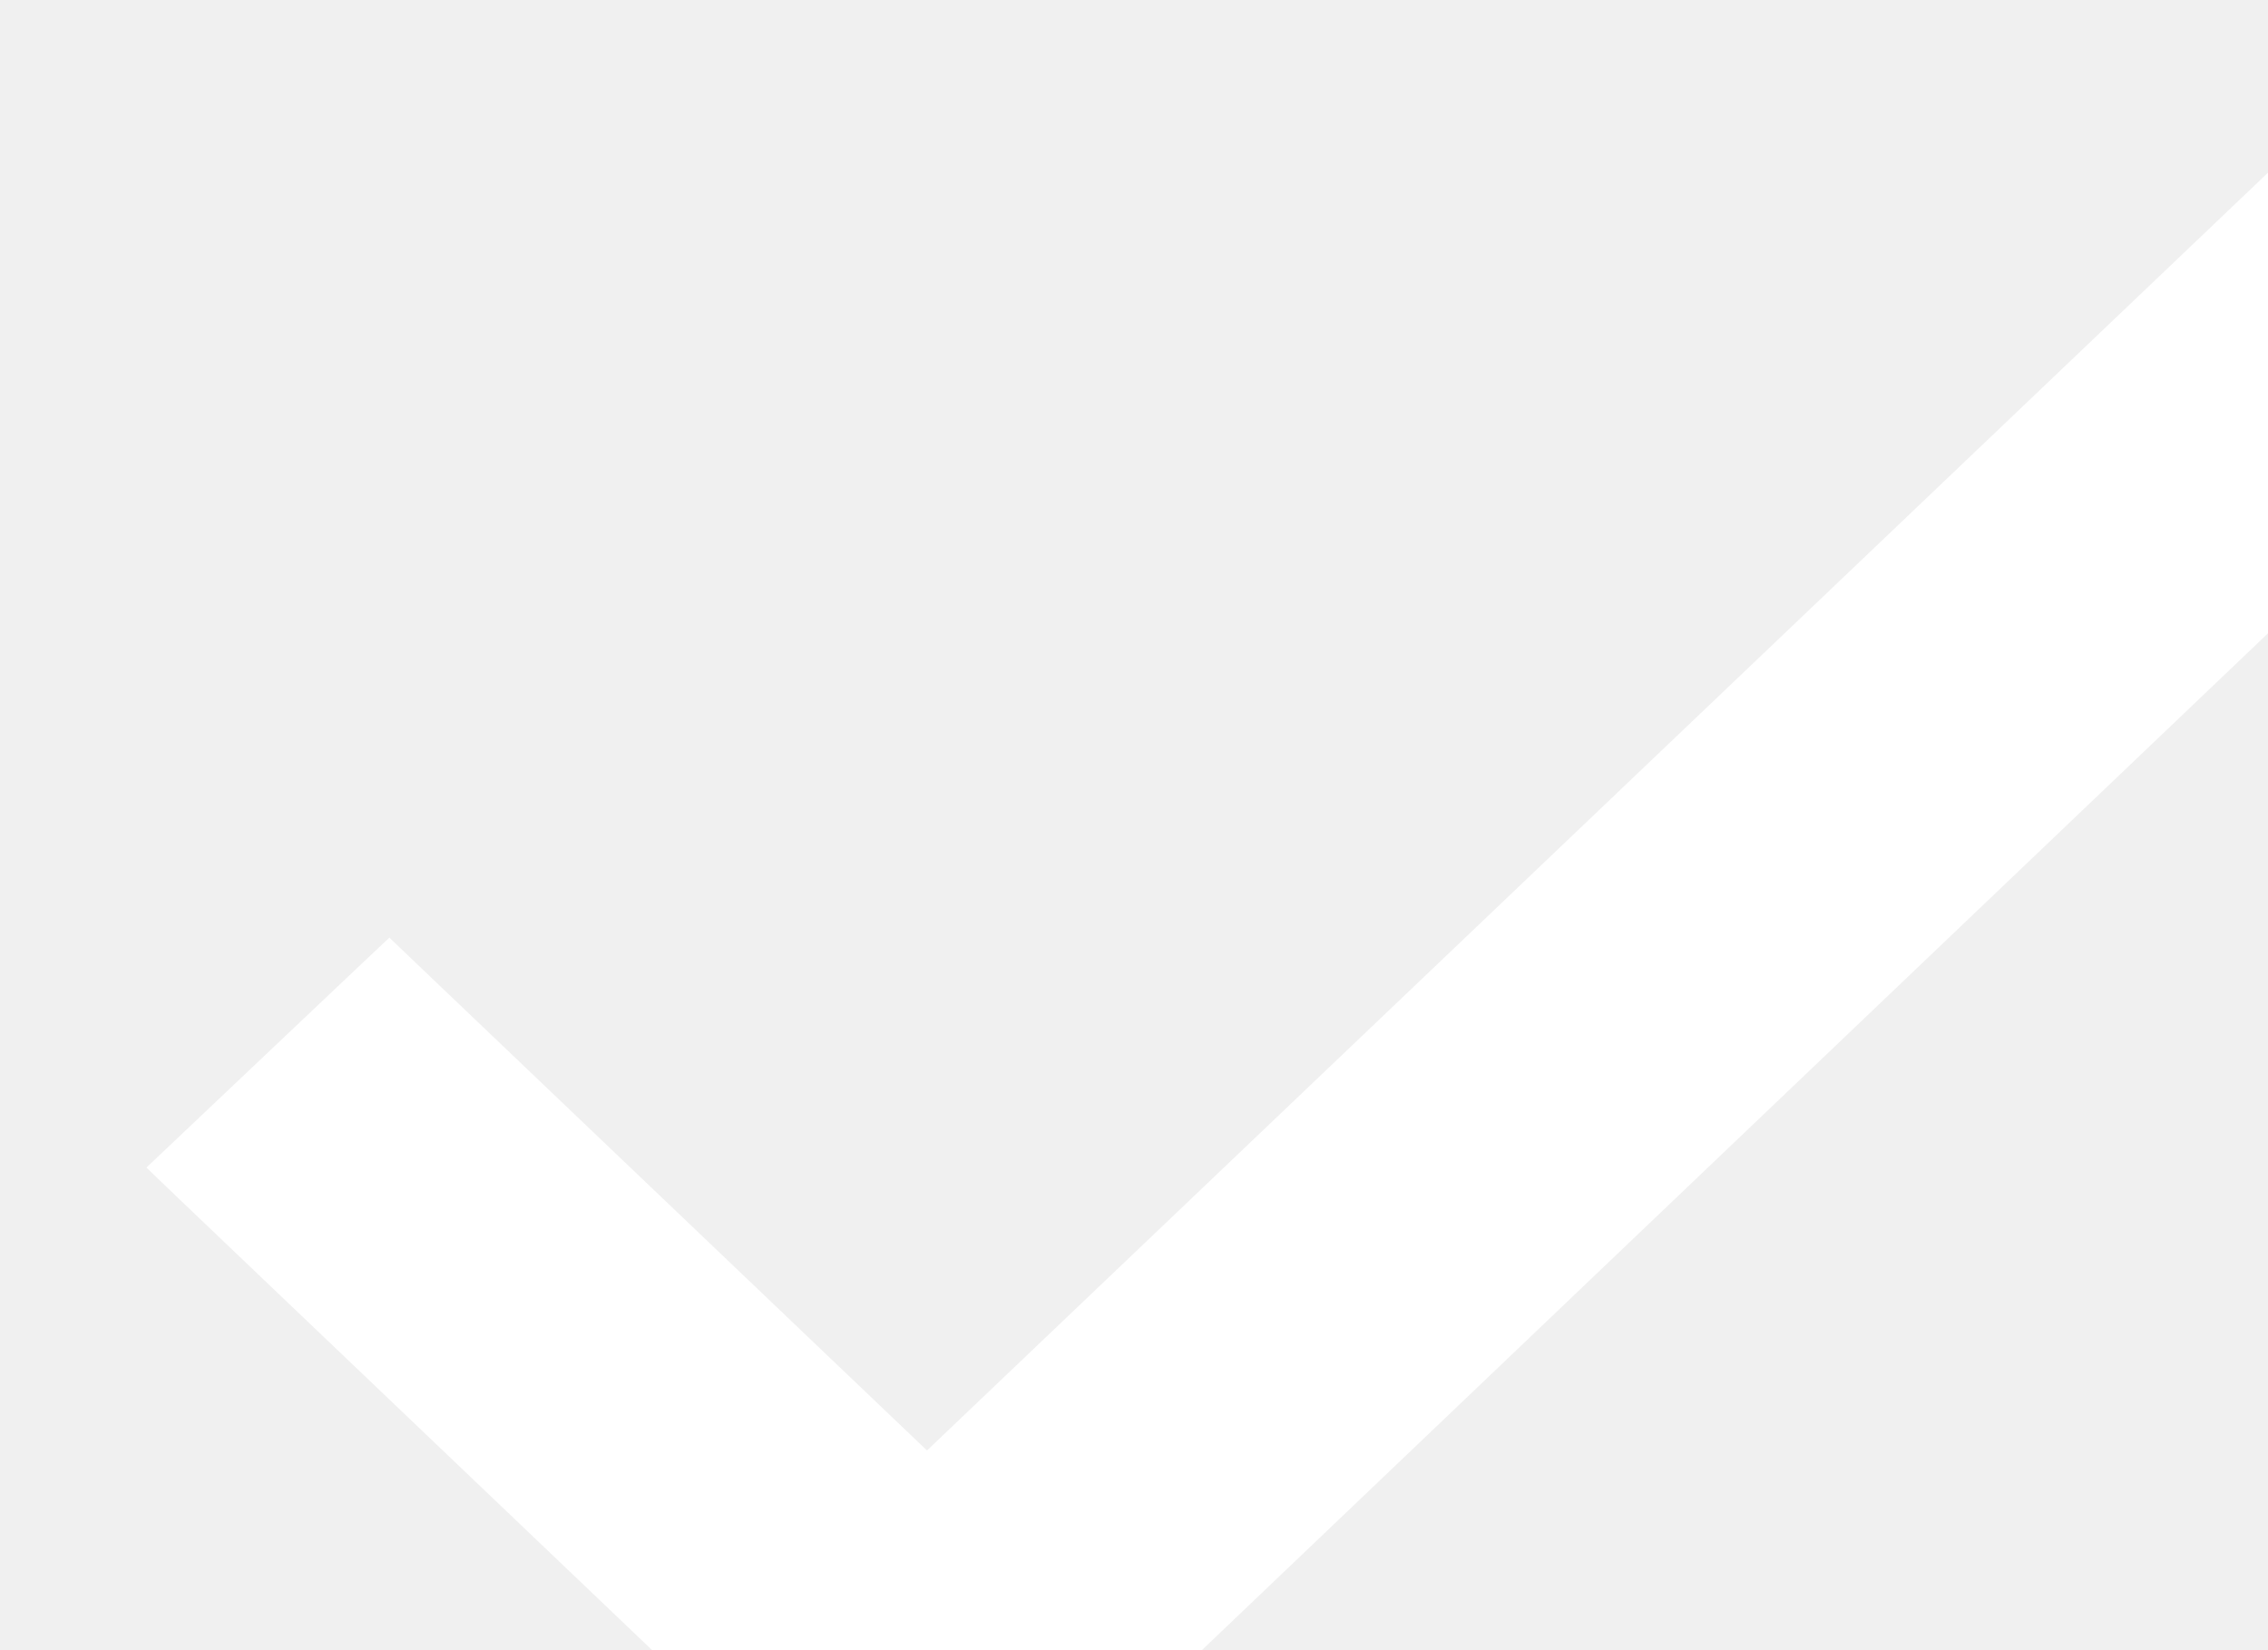
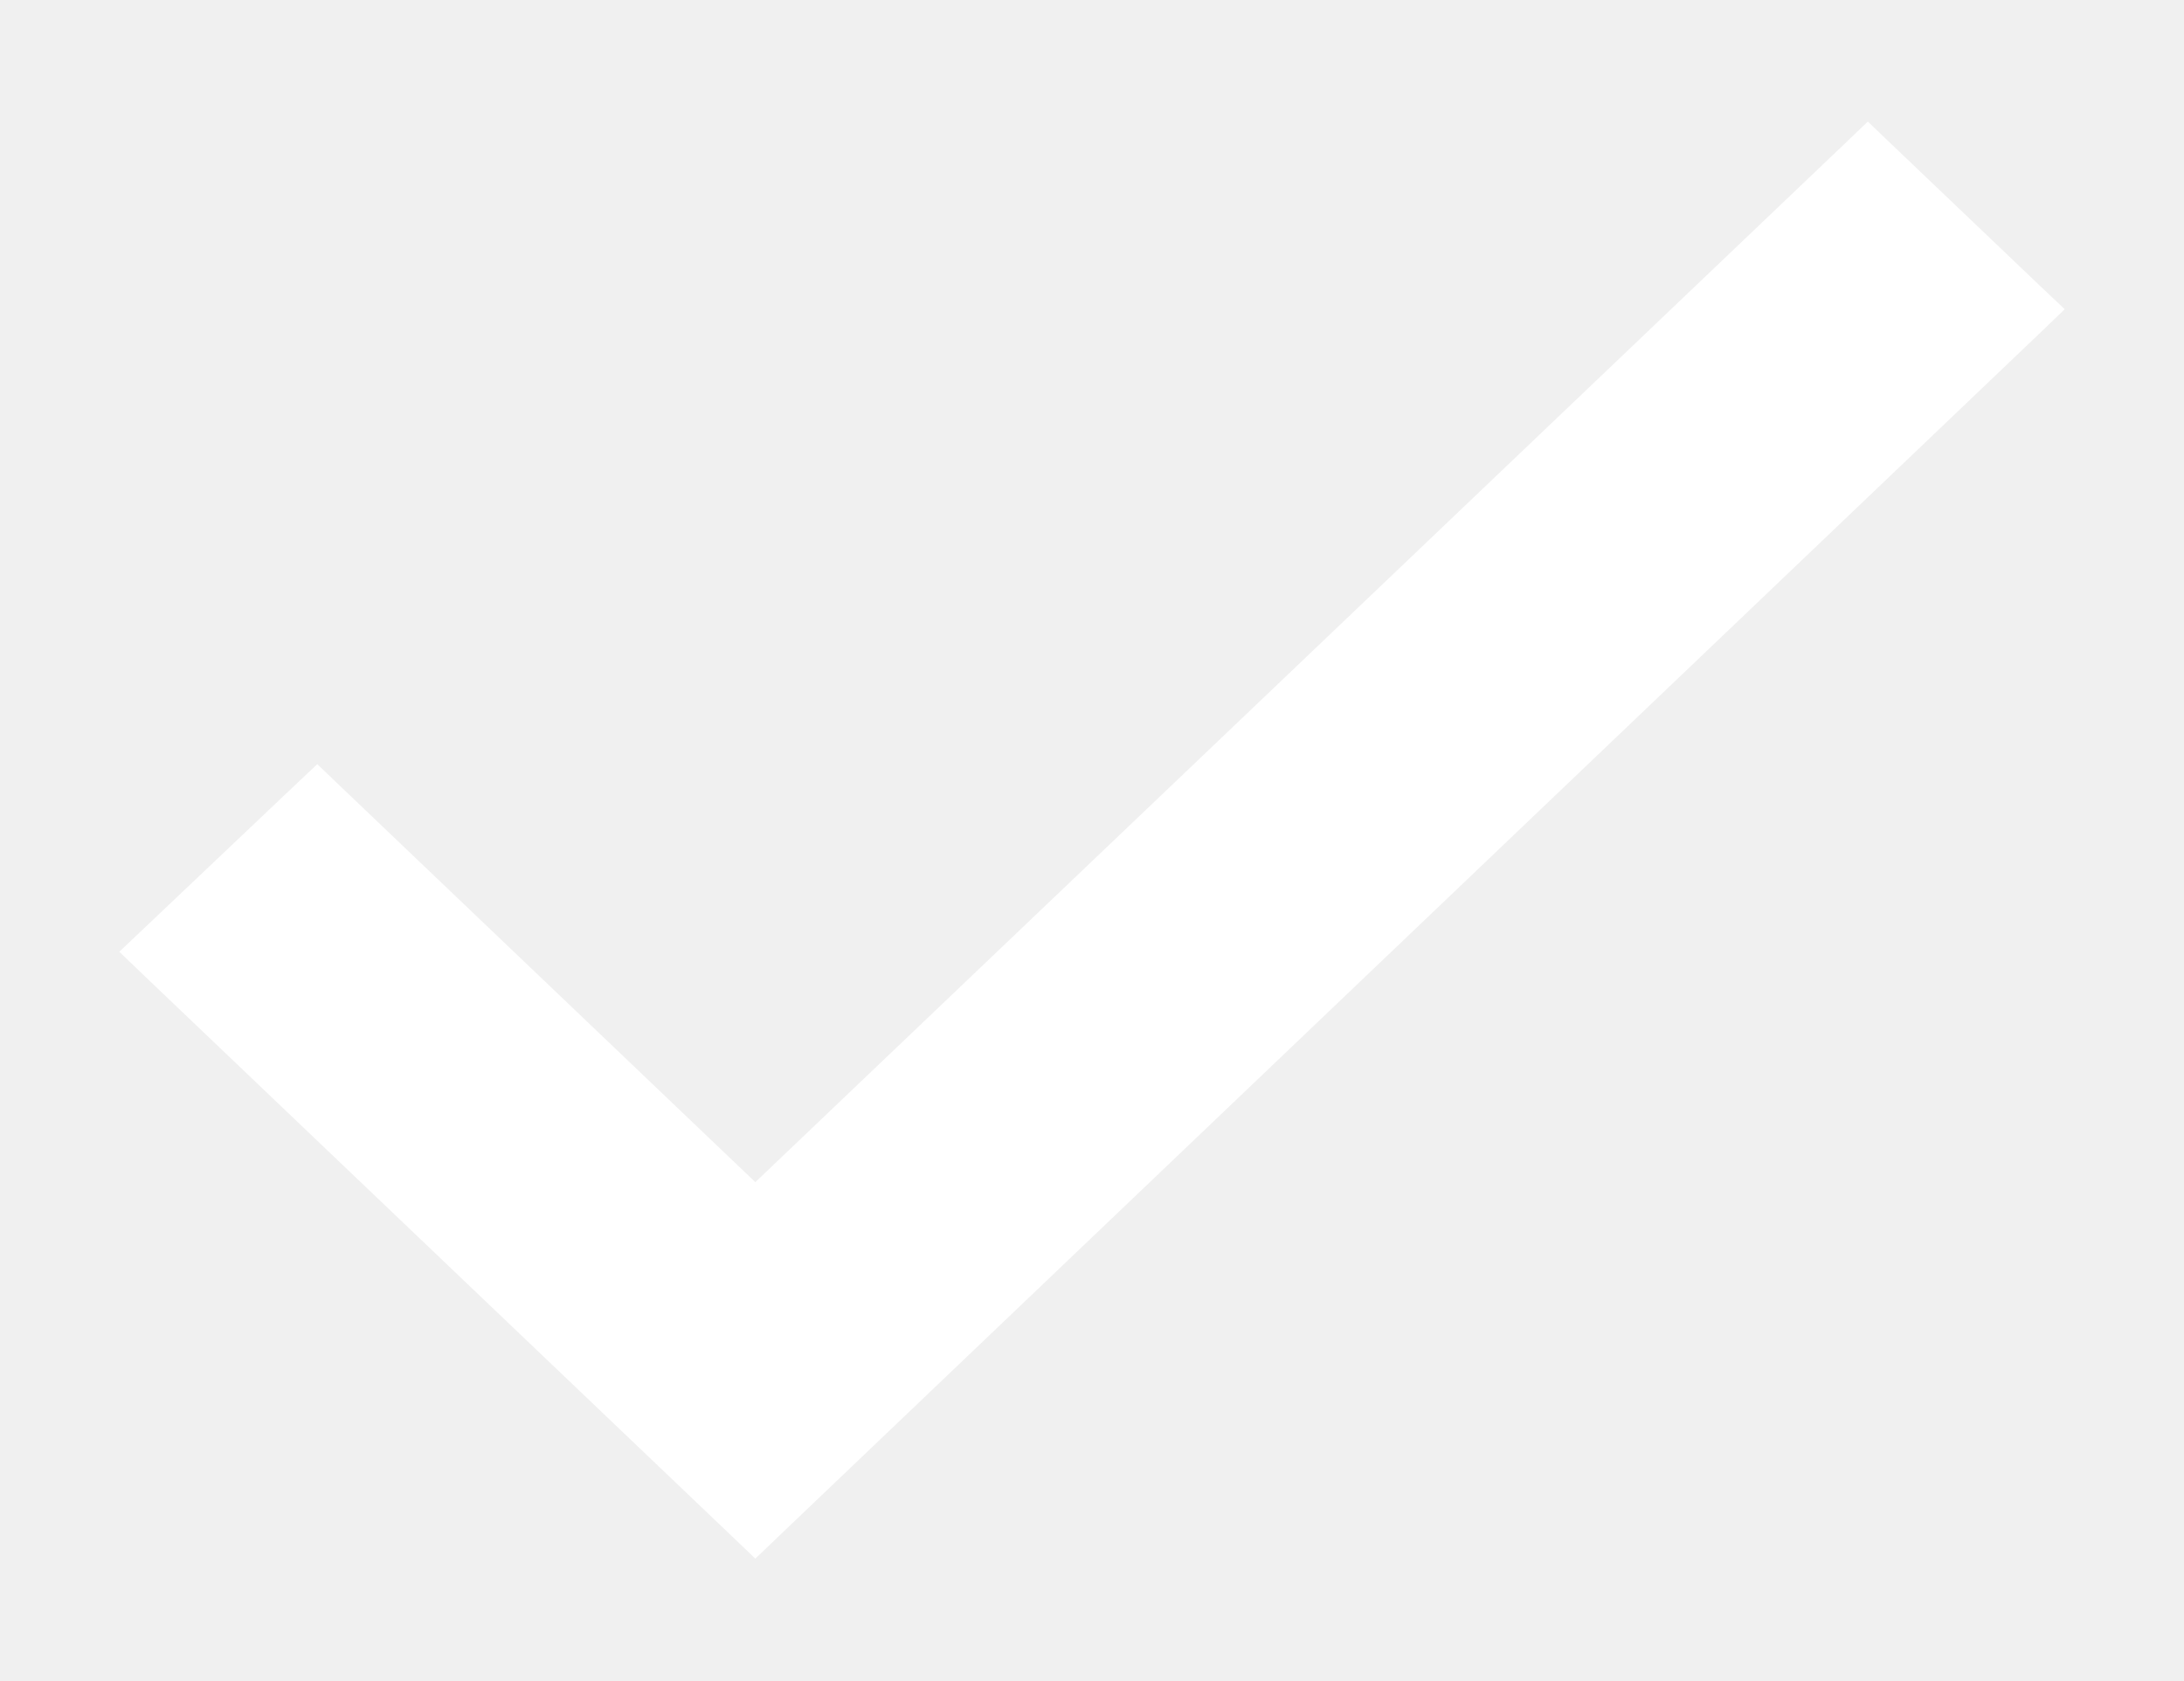
- <svg xmlns="http://www.w3.org/2000/svg" width="11" height="8" fill="none">
-   <path d="M1.957 4.752l-.069-.066-.069.065-.888.841-.076.072.076.073L4.427 9.072l.069.066.069-.066L12.069 1.914l.076-.072-.076-.072-.882-.841-.069-.066-.069.066L4.496 7.174 1.957 4.752z" fill="#fff" stroke="#fff" stroke-width=".2" />
+ <svg xmlns="http://www.w3.org/2000/svg" width="13" height="10" viewBox="0 0 13 10" fill="none">
+   <path d="M1.957 4.752L1.888 4.686L1.819 4.751L0.931 5.593L0.855 5.665L0.931 5.738L4.427 9.072L4.496 9.138L4.565 9.072L12.069 1.914L12.145 1.841L12.069 1.769L11.187 0.928L11.118 0.862L11.049 0.928L4.496 7.174L1.957 4.752Z" fill="white" stroke="white" stroke-width="0.2" />
</svg>
